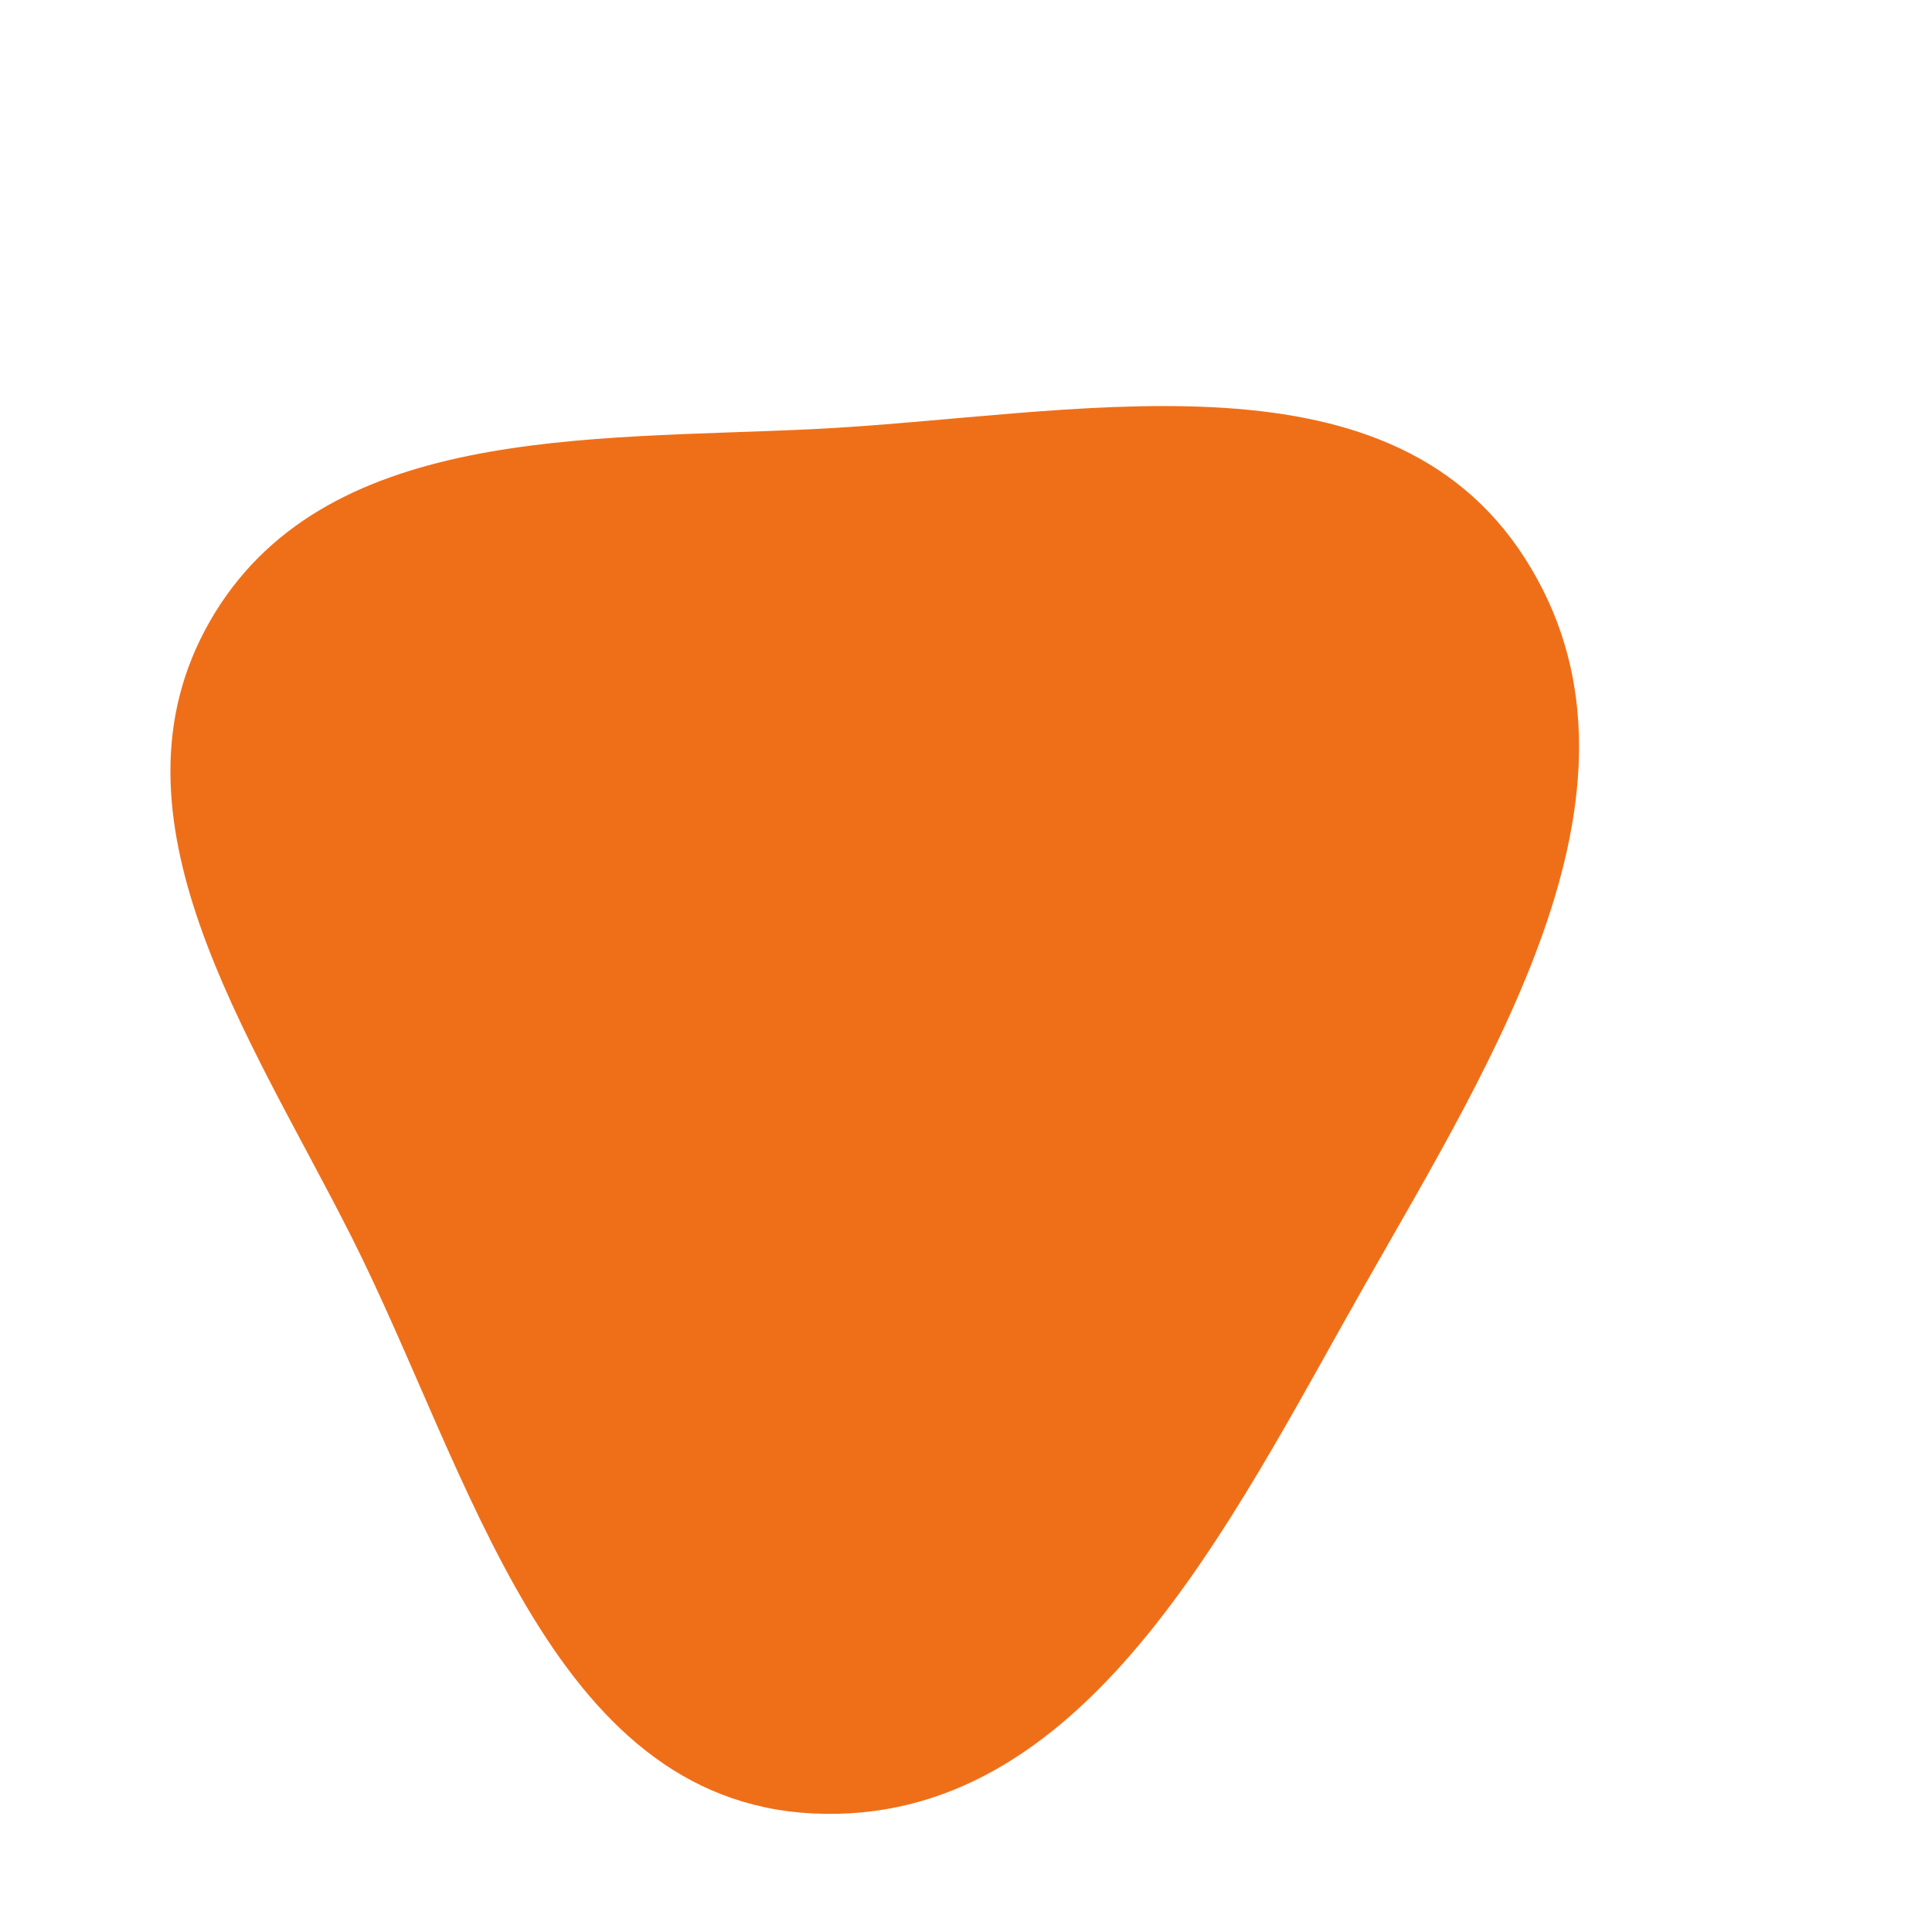
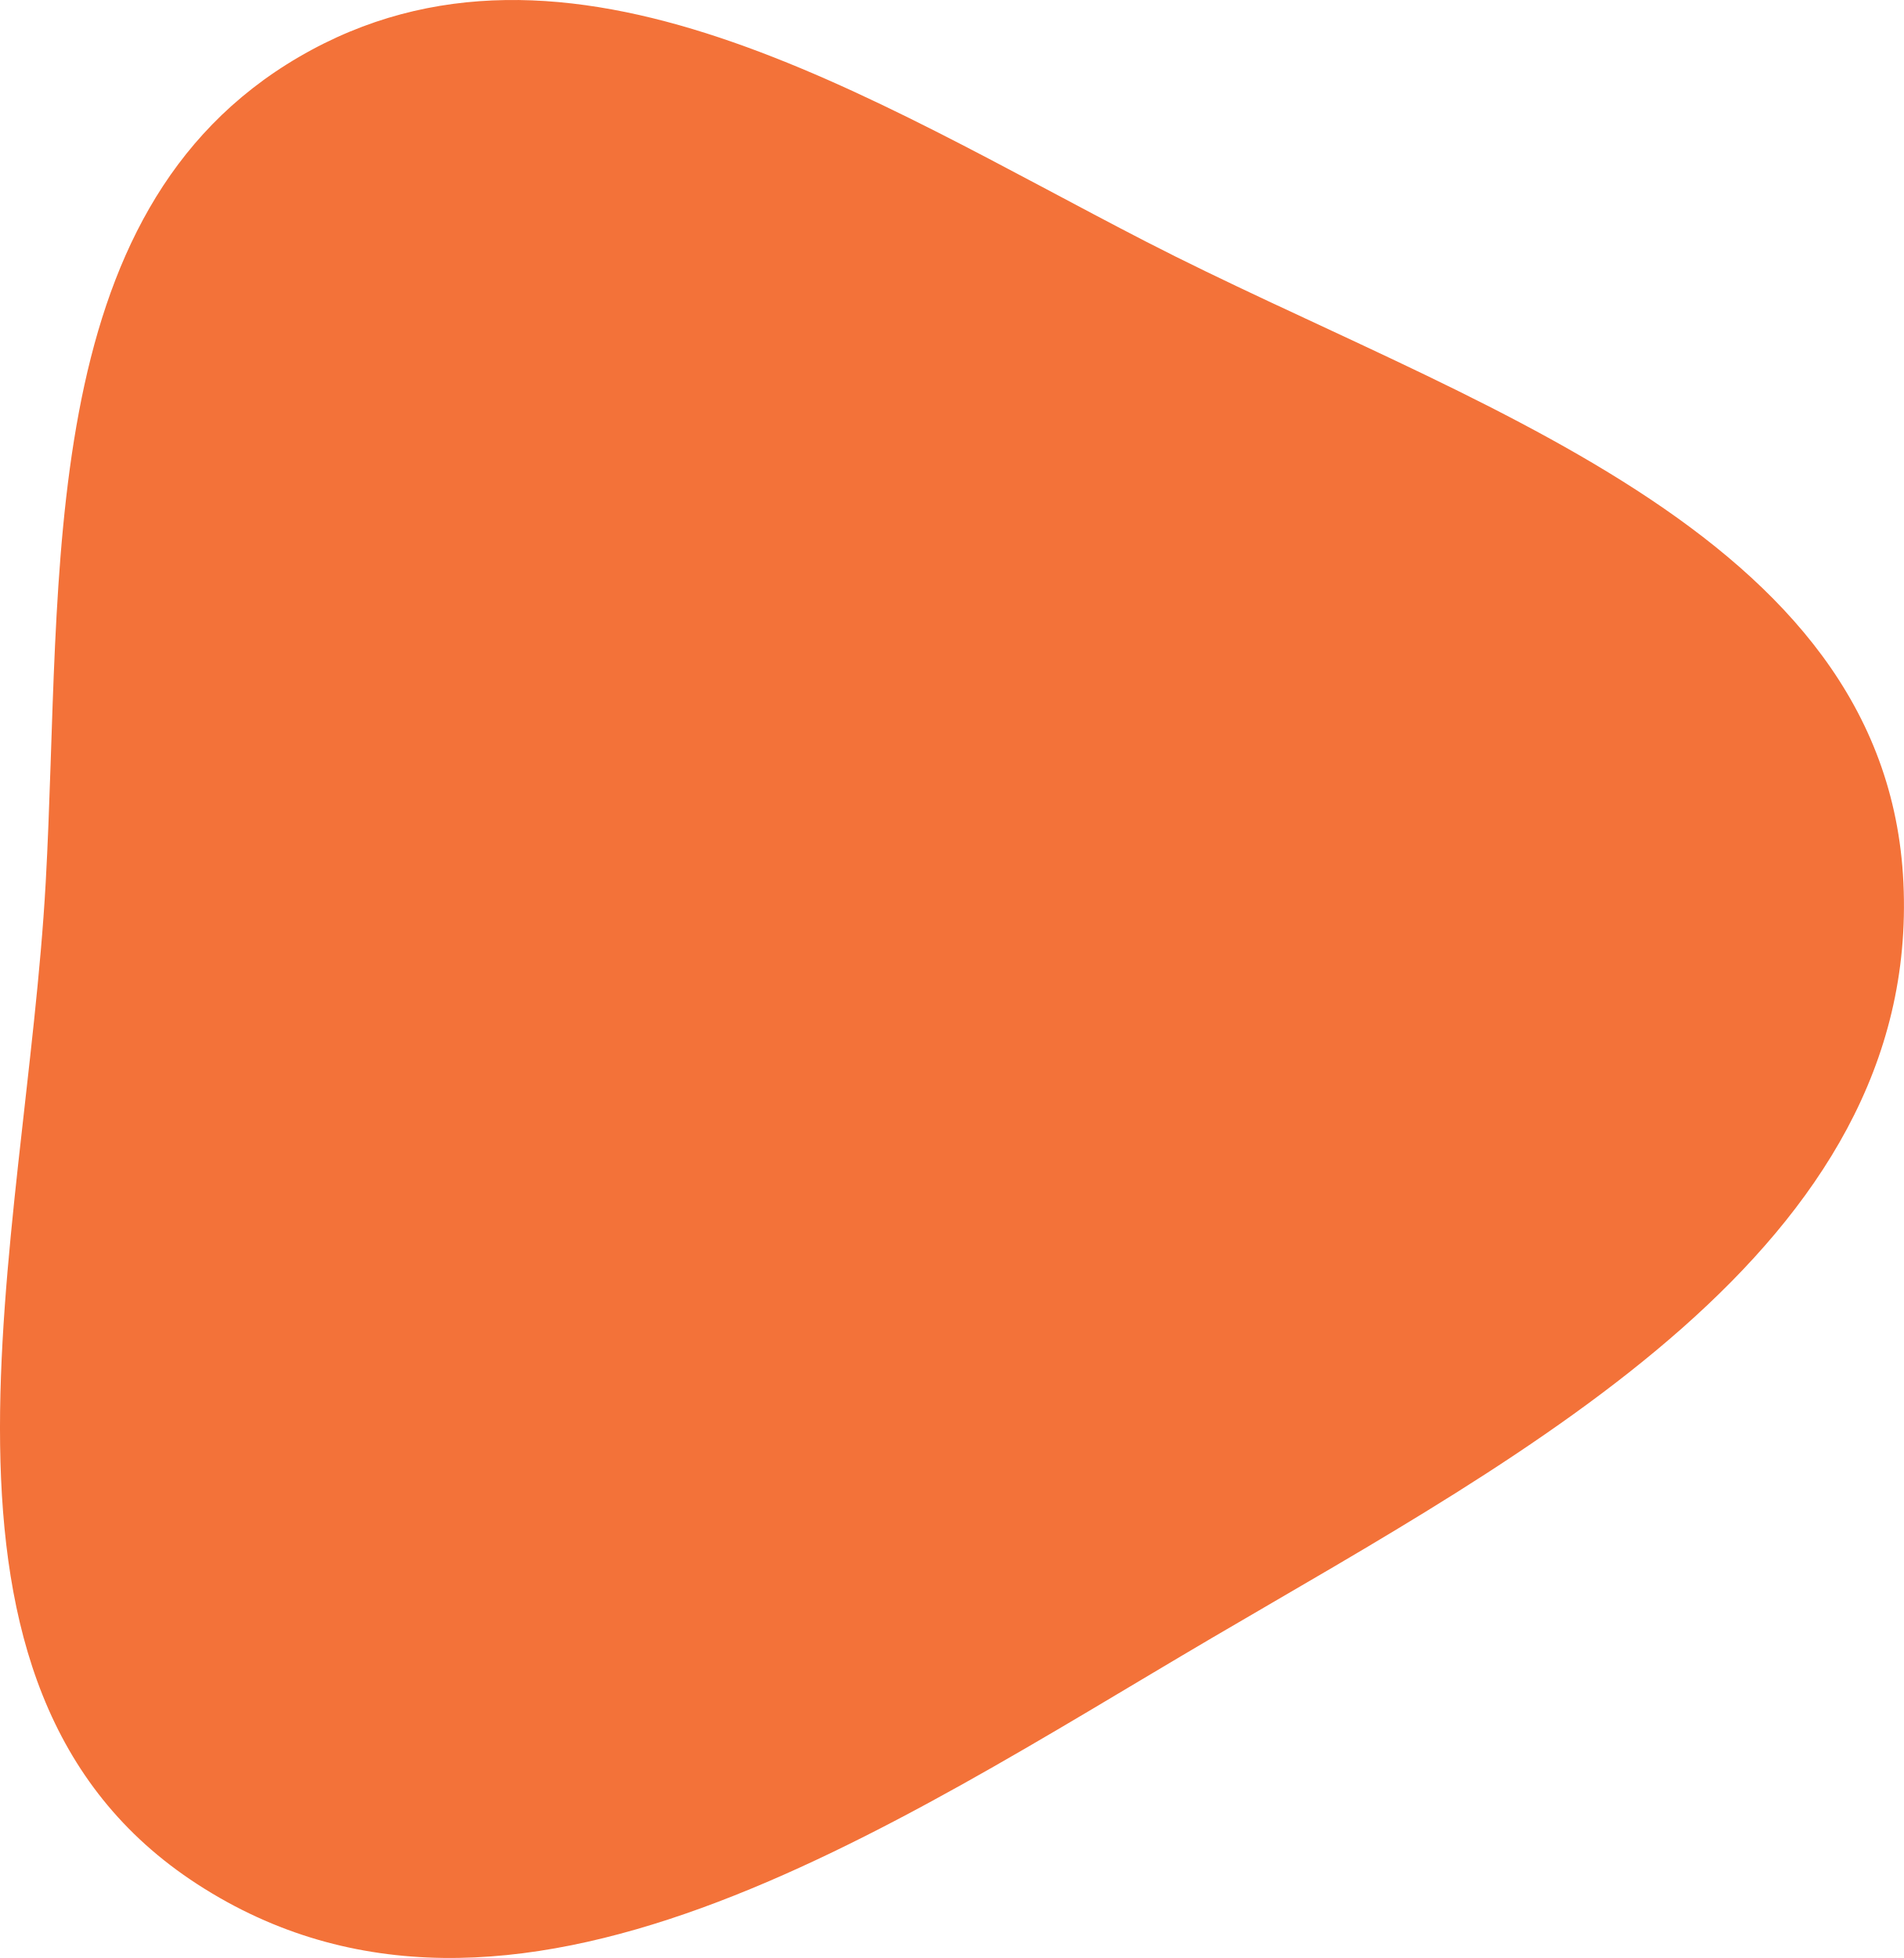
- <svg xmlns="http://www.w3.org/2000/svg" width="1003.643" height="1011.223" viewBox="0 0 1003.643 1011.223">
-   <path id="Path_1005" data-name="Path 1005" d="M616.105,217.808c139.556-6.6,217.715,143.56,288.472,264.029,72.15,122.842,171.627,267.9,94.185,387.477C923.6,985.37,754.16,934.949,616.105,927.262c-117.67-6.551-256.022,5.021-315.347-96.81-59.53-102.183,16.414-218.26,70.536-323.407C433.253,386.675,480.876,224.2,616.105,217.808" transform="translate(678.648 -350.449) rotate(60)" fill="#ED5F00" opacity=".9" />
+ <svg xmlns="http://www.w3.org/2000/svg" width="320.929" height="330.043" viewBox="0 0 320.929 330.043">
+   <path id="Path_1005" data-name="Path 1005" d="M148.6-.02c61.59-2.917,96.078,63.354,127.3,116.523,31.837,54.216,75.733,118.236,41.551,171.017C284.28,338.746,209.5,316.5,148.577,313.111c-51.93-2.887-112.989,2.226-139.167-42.717-26.268-45.1,7.252-96.334,31.142-142.745C67.9,74.52,88.924,2.806,148.6-.02" transform="translate(320.815 0.174) rotate(90)" fill="#f26324" opacity="0.9" />
</svg>
